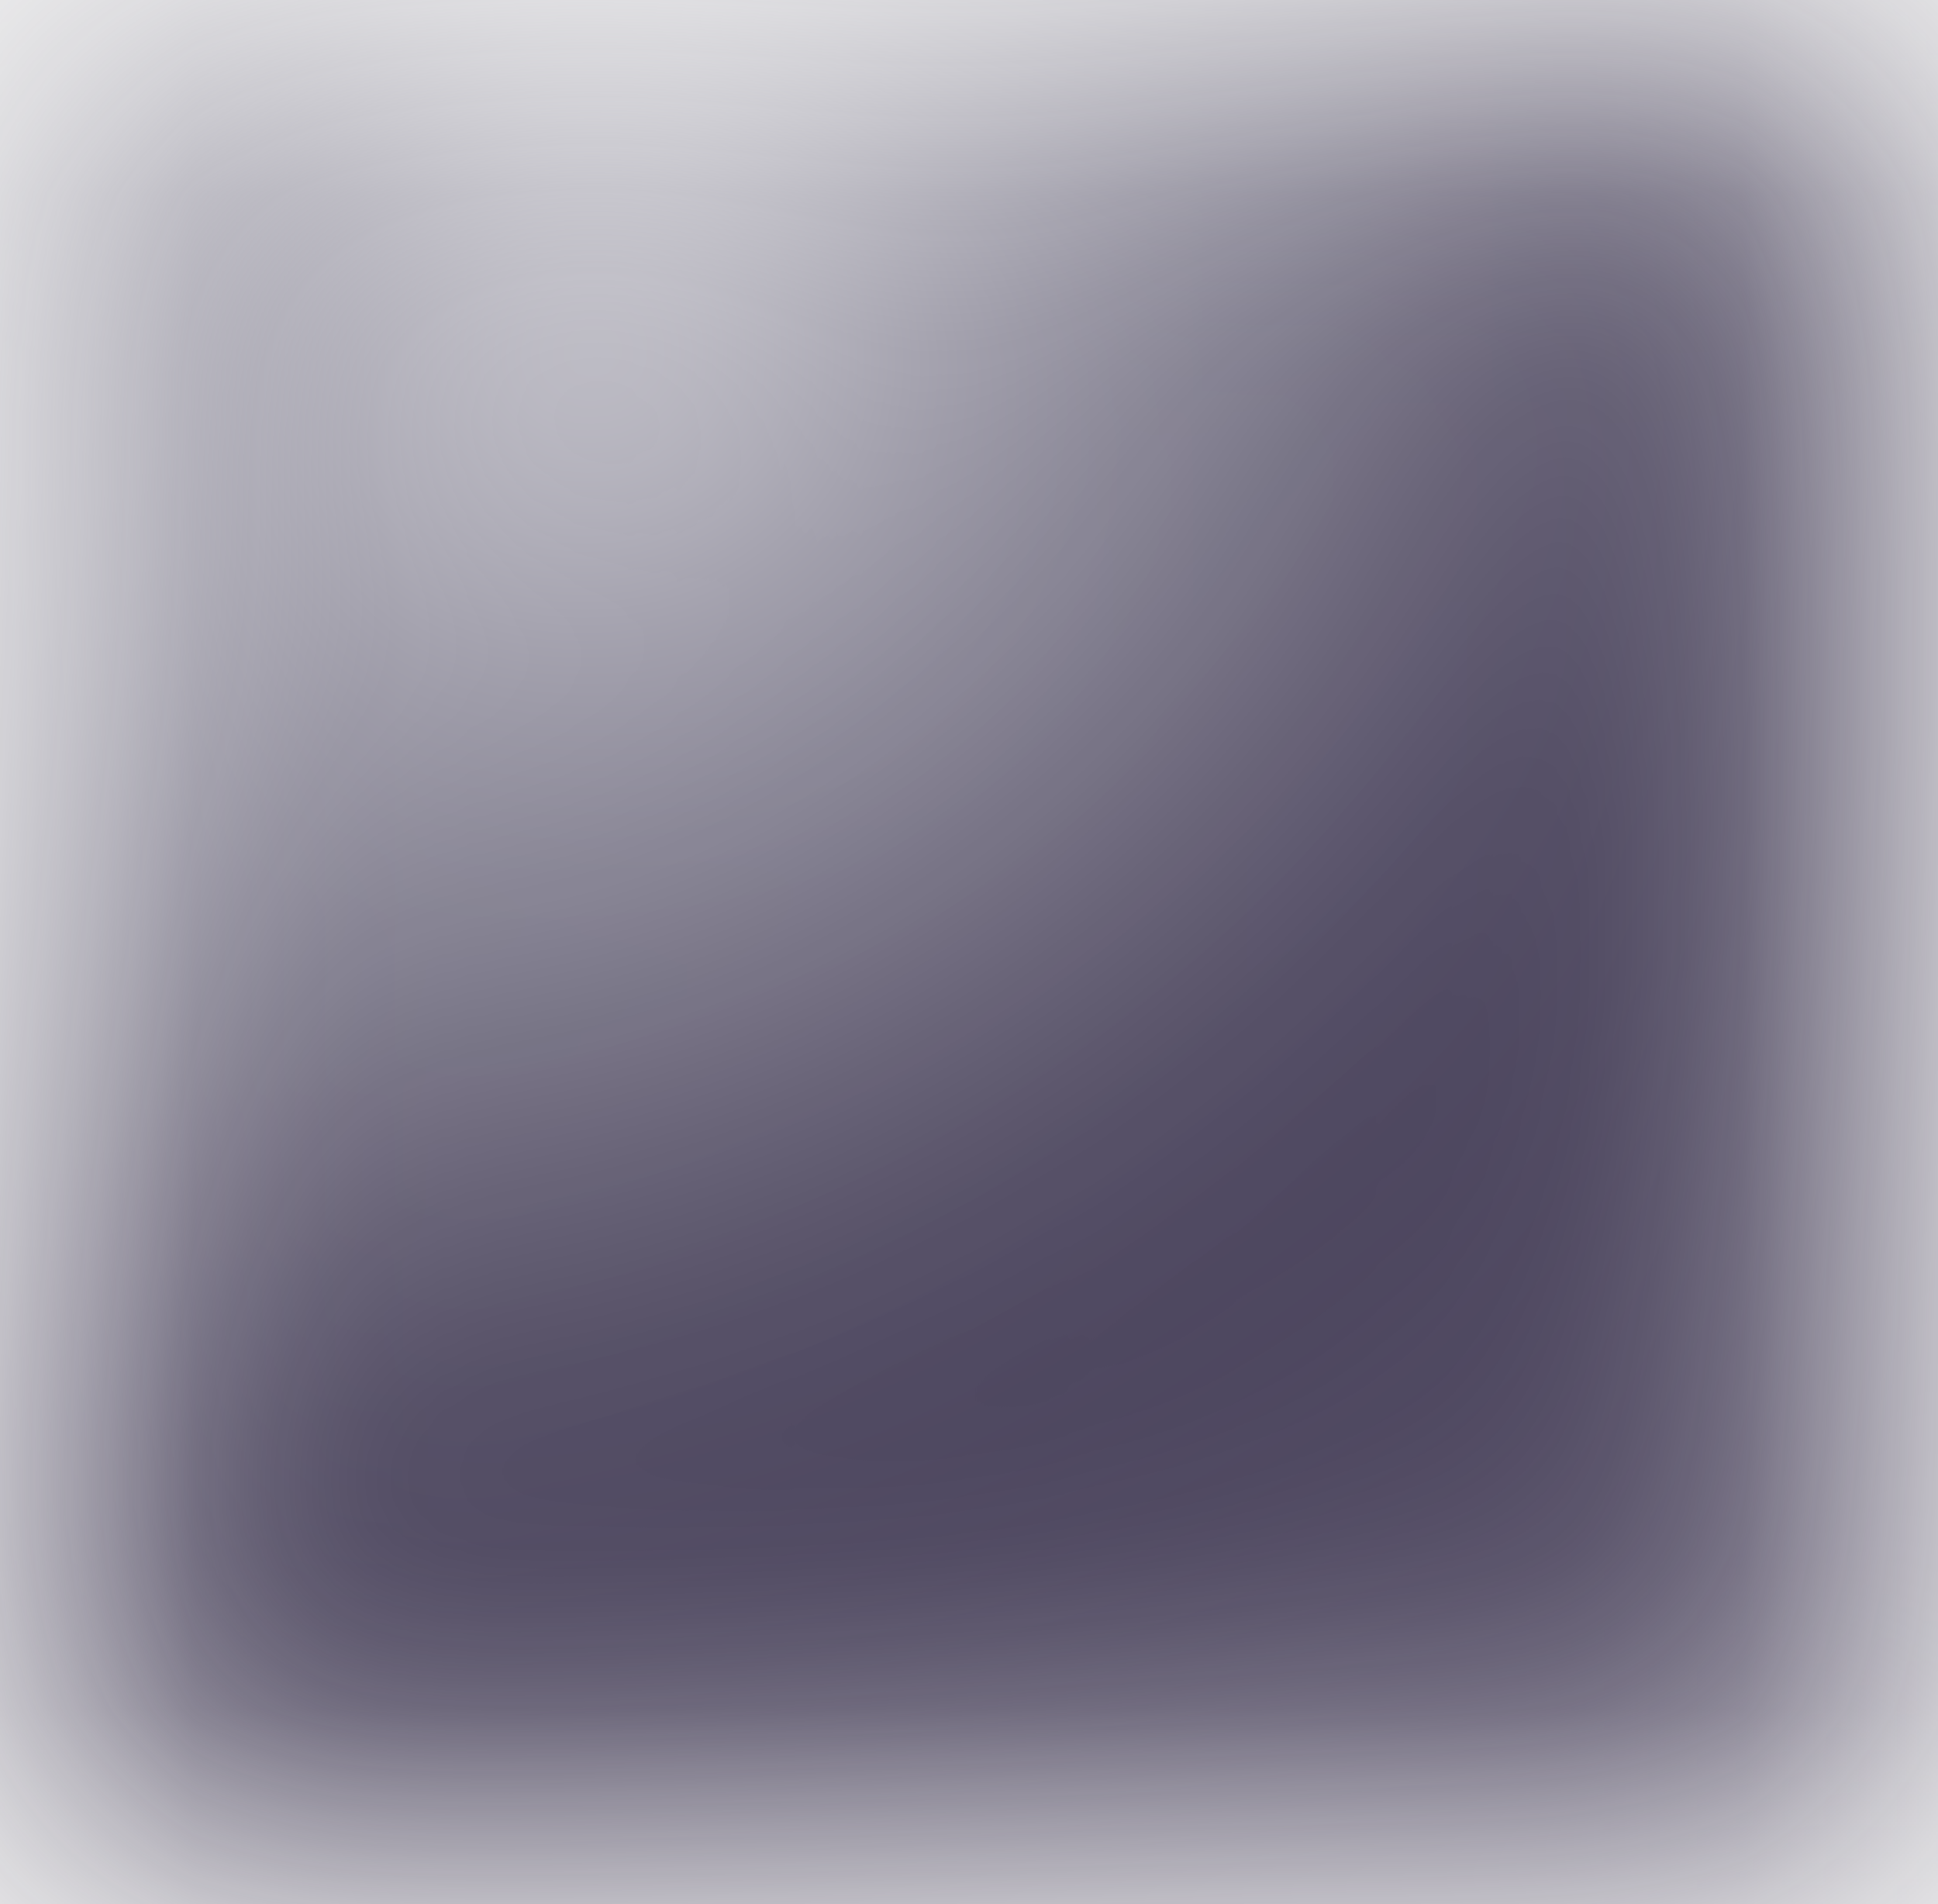
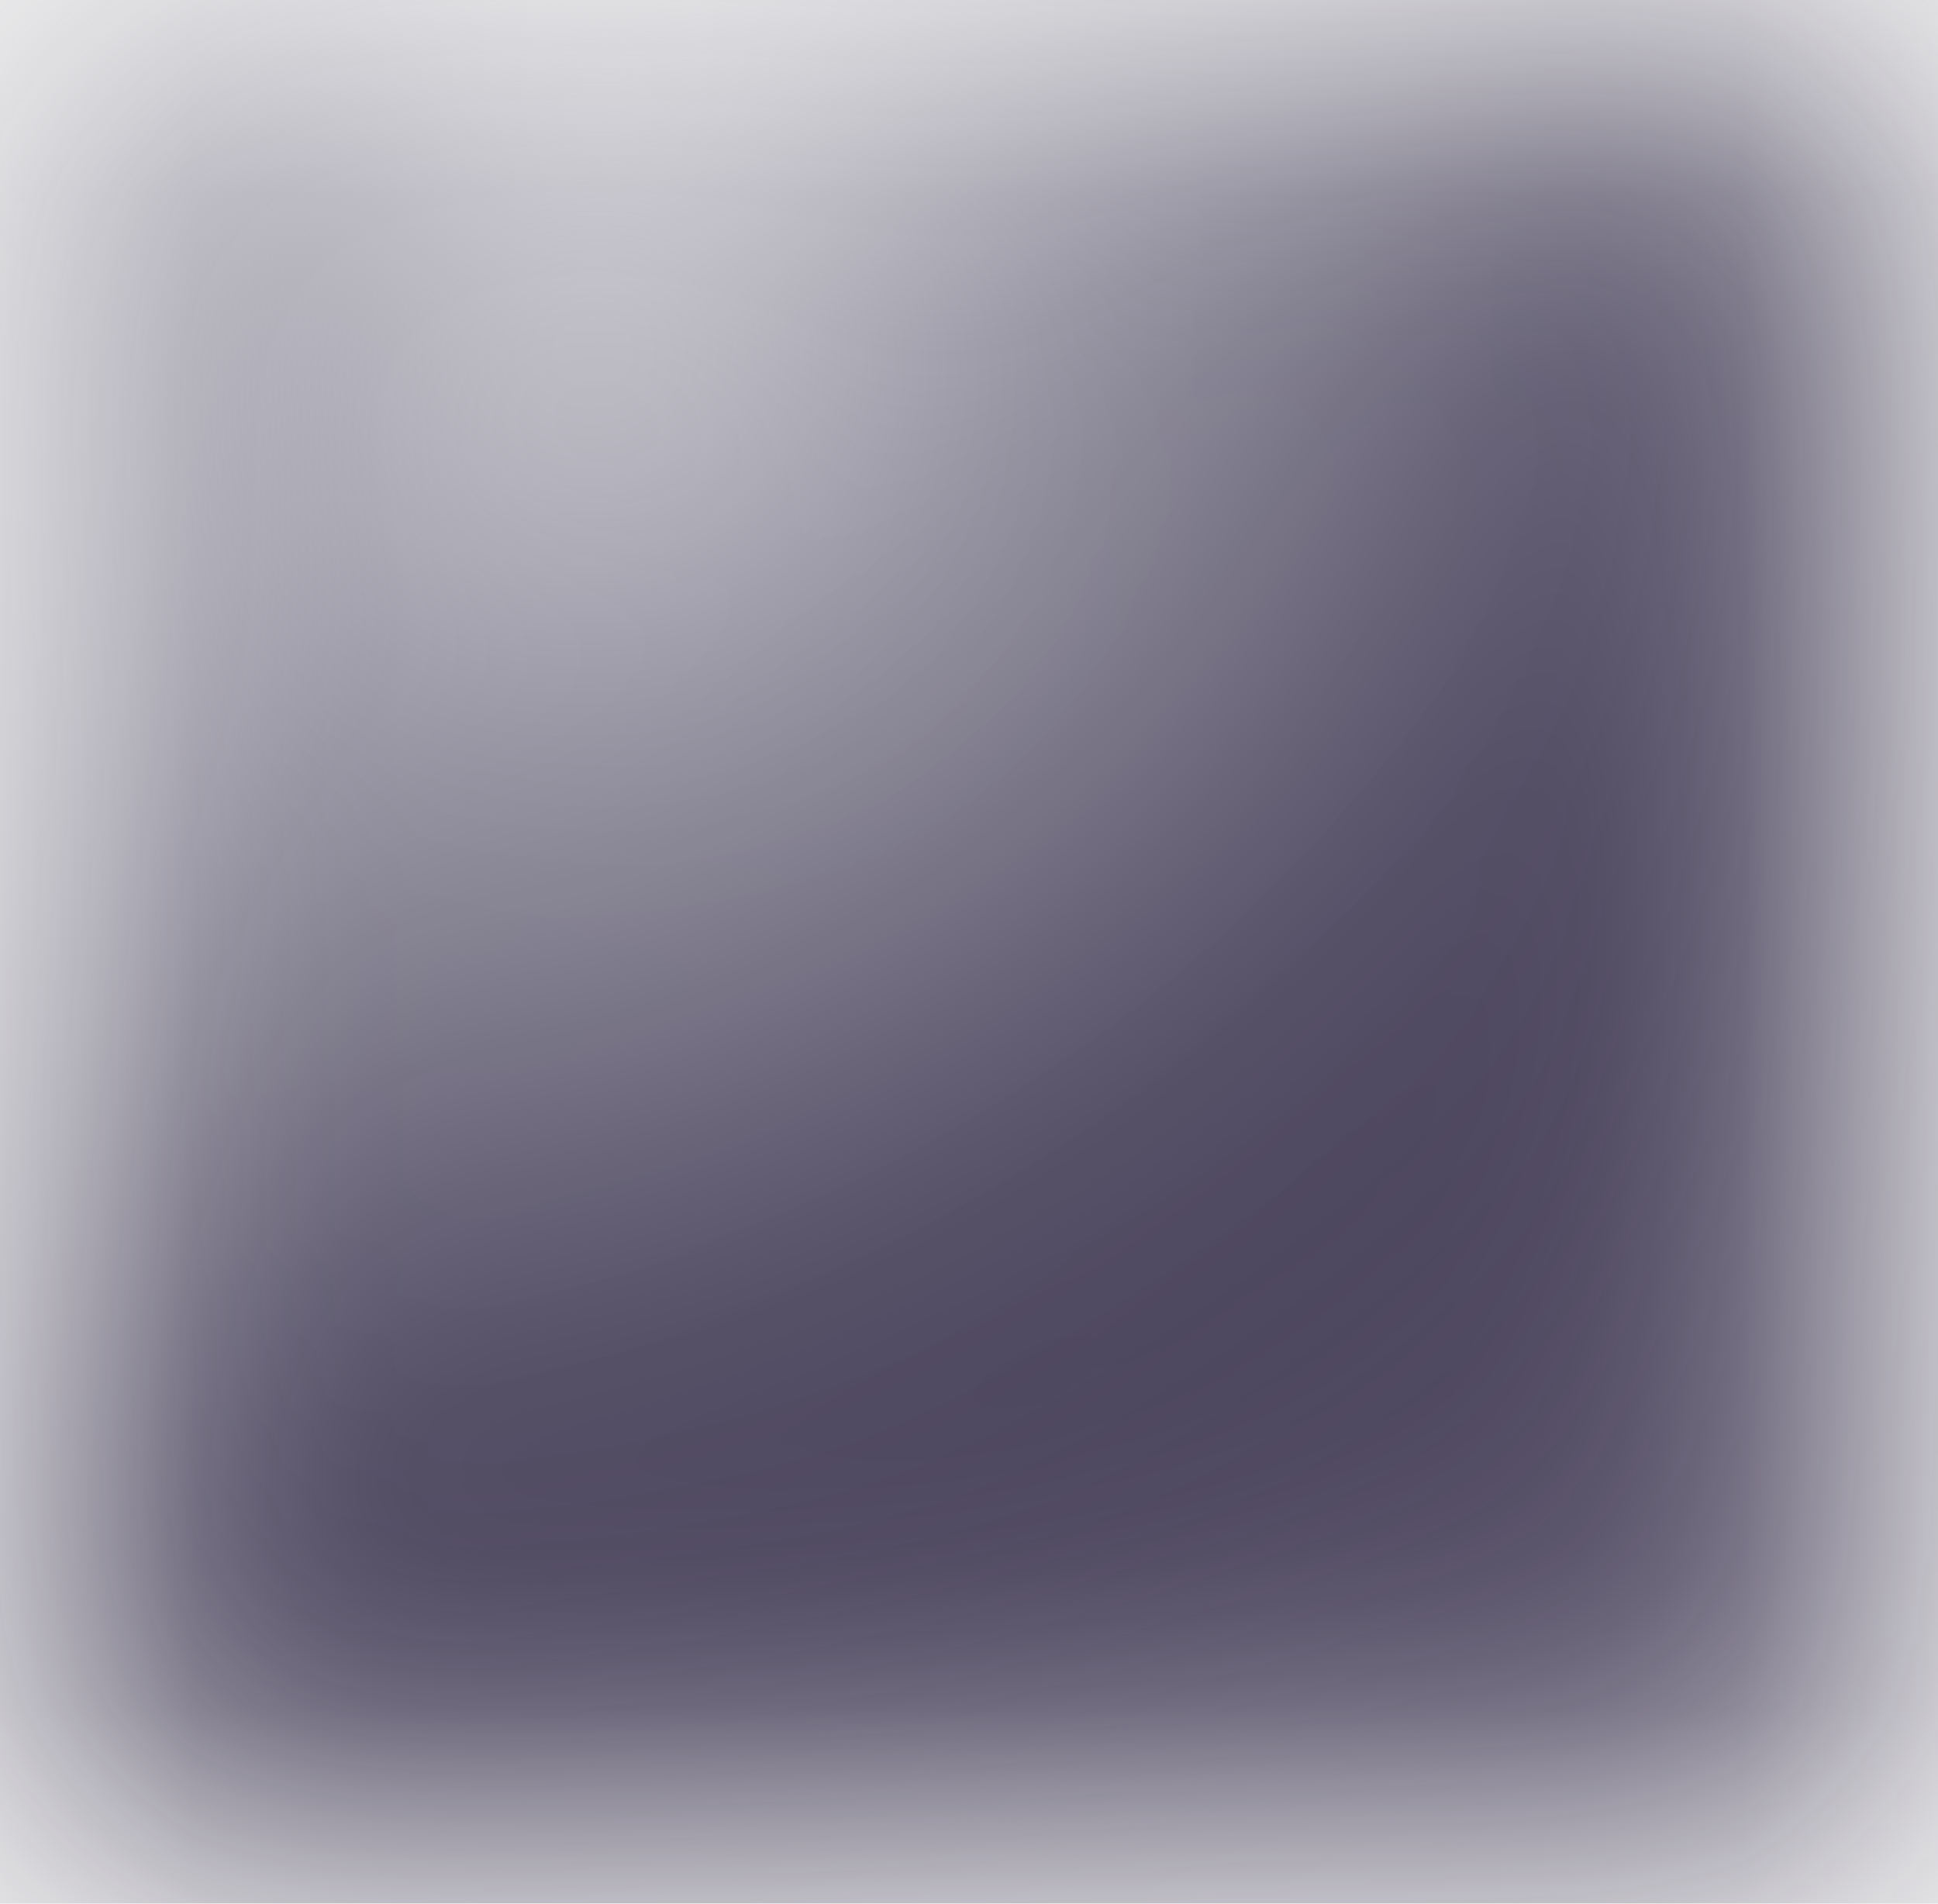
<svg xmlns="http://www.w3.org/2000/svg" width="390" height="383" viewBox="0 0 390 383" fill="none">
-   <g filter="url(#filter0_f_1931_21681)">
-     <rect x="-31" y="-20" width="452" height="403" fill="url(#paint0_angular_1931_21681)" />
+   <mask id="mask0_1931_21805" style="mask-type:alpha" maskUnits="userSpaceOnUse" x="0" y="0" width="390" height="383">
+     <rect width="390" height="383" fill="white" />
+   </mask>
+   <g mask="url(#mask0_1931_21805)">
+     <g filter="url(#filter0_f_1931_21805)">
+       <rect x="-31" y="-20" width="452" height="403" fill="url(#paint0_angular_1931_21805)" />
+     </g>
  </g>
  <defs>
-     <filter id="filter0_f_1931_21681" x="-136" y="-125" width="662" height="613" filterUnits="userSpaceOnUse" color-interpolation-filters="sRGB">
+     <filter id="filter0_f_1931_21805" x="-136" y="-125" width="662" height="613" filterUnits="userSpaceOnUse" color-interpolation-filters="sRGB">
      <feFlood flood-opacity="0" result="BackgroundImageFix" />
      <feBlend mode="normal" in="SourceGraphic" in2="BackgroundImageFix" result="shape" />
-       <feGaussianBlur stdDeviation="52.5" result="effect1_foregroundBlur_1931_21681" />
+       <feGaussianBlur stdDeviation="52.5" result="effect1_foregroundBlur_1931_21805" />
    </filter>
-     <radialGradient id="paint0_angular_1931_21681" cx="0" cy="0" r="1" gradientUnits="userSpaceOnUse" gradientTransform="translate(119.5 69) rotate(56.0035) scale(414.922 560.377)">
+     <radialGradient id="paint0_angular_1931_21805" cx="0" cy="0" r="1" gradientUnits="userSpaceOnUse" gradientTransform="translate(119.5 69) rotate(56.0035) scale(414.922 560.377)">
      <stop offset="0.044" stop-color="white" stop-opacity="0.87" />
      <stop offset="0.094" stop-color="#44405C" stop-opacity="0.38" />
      <stop offset="0.499" stop-color="#241C3A" stop-opacity="0.84" />
      <stop offset="0.762" stop-color="#191031" stop-opacity="0.71" />
    </radialGradient>
  </defs>
</svg>
